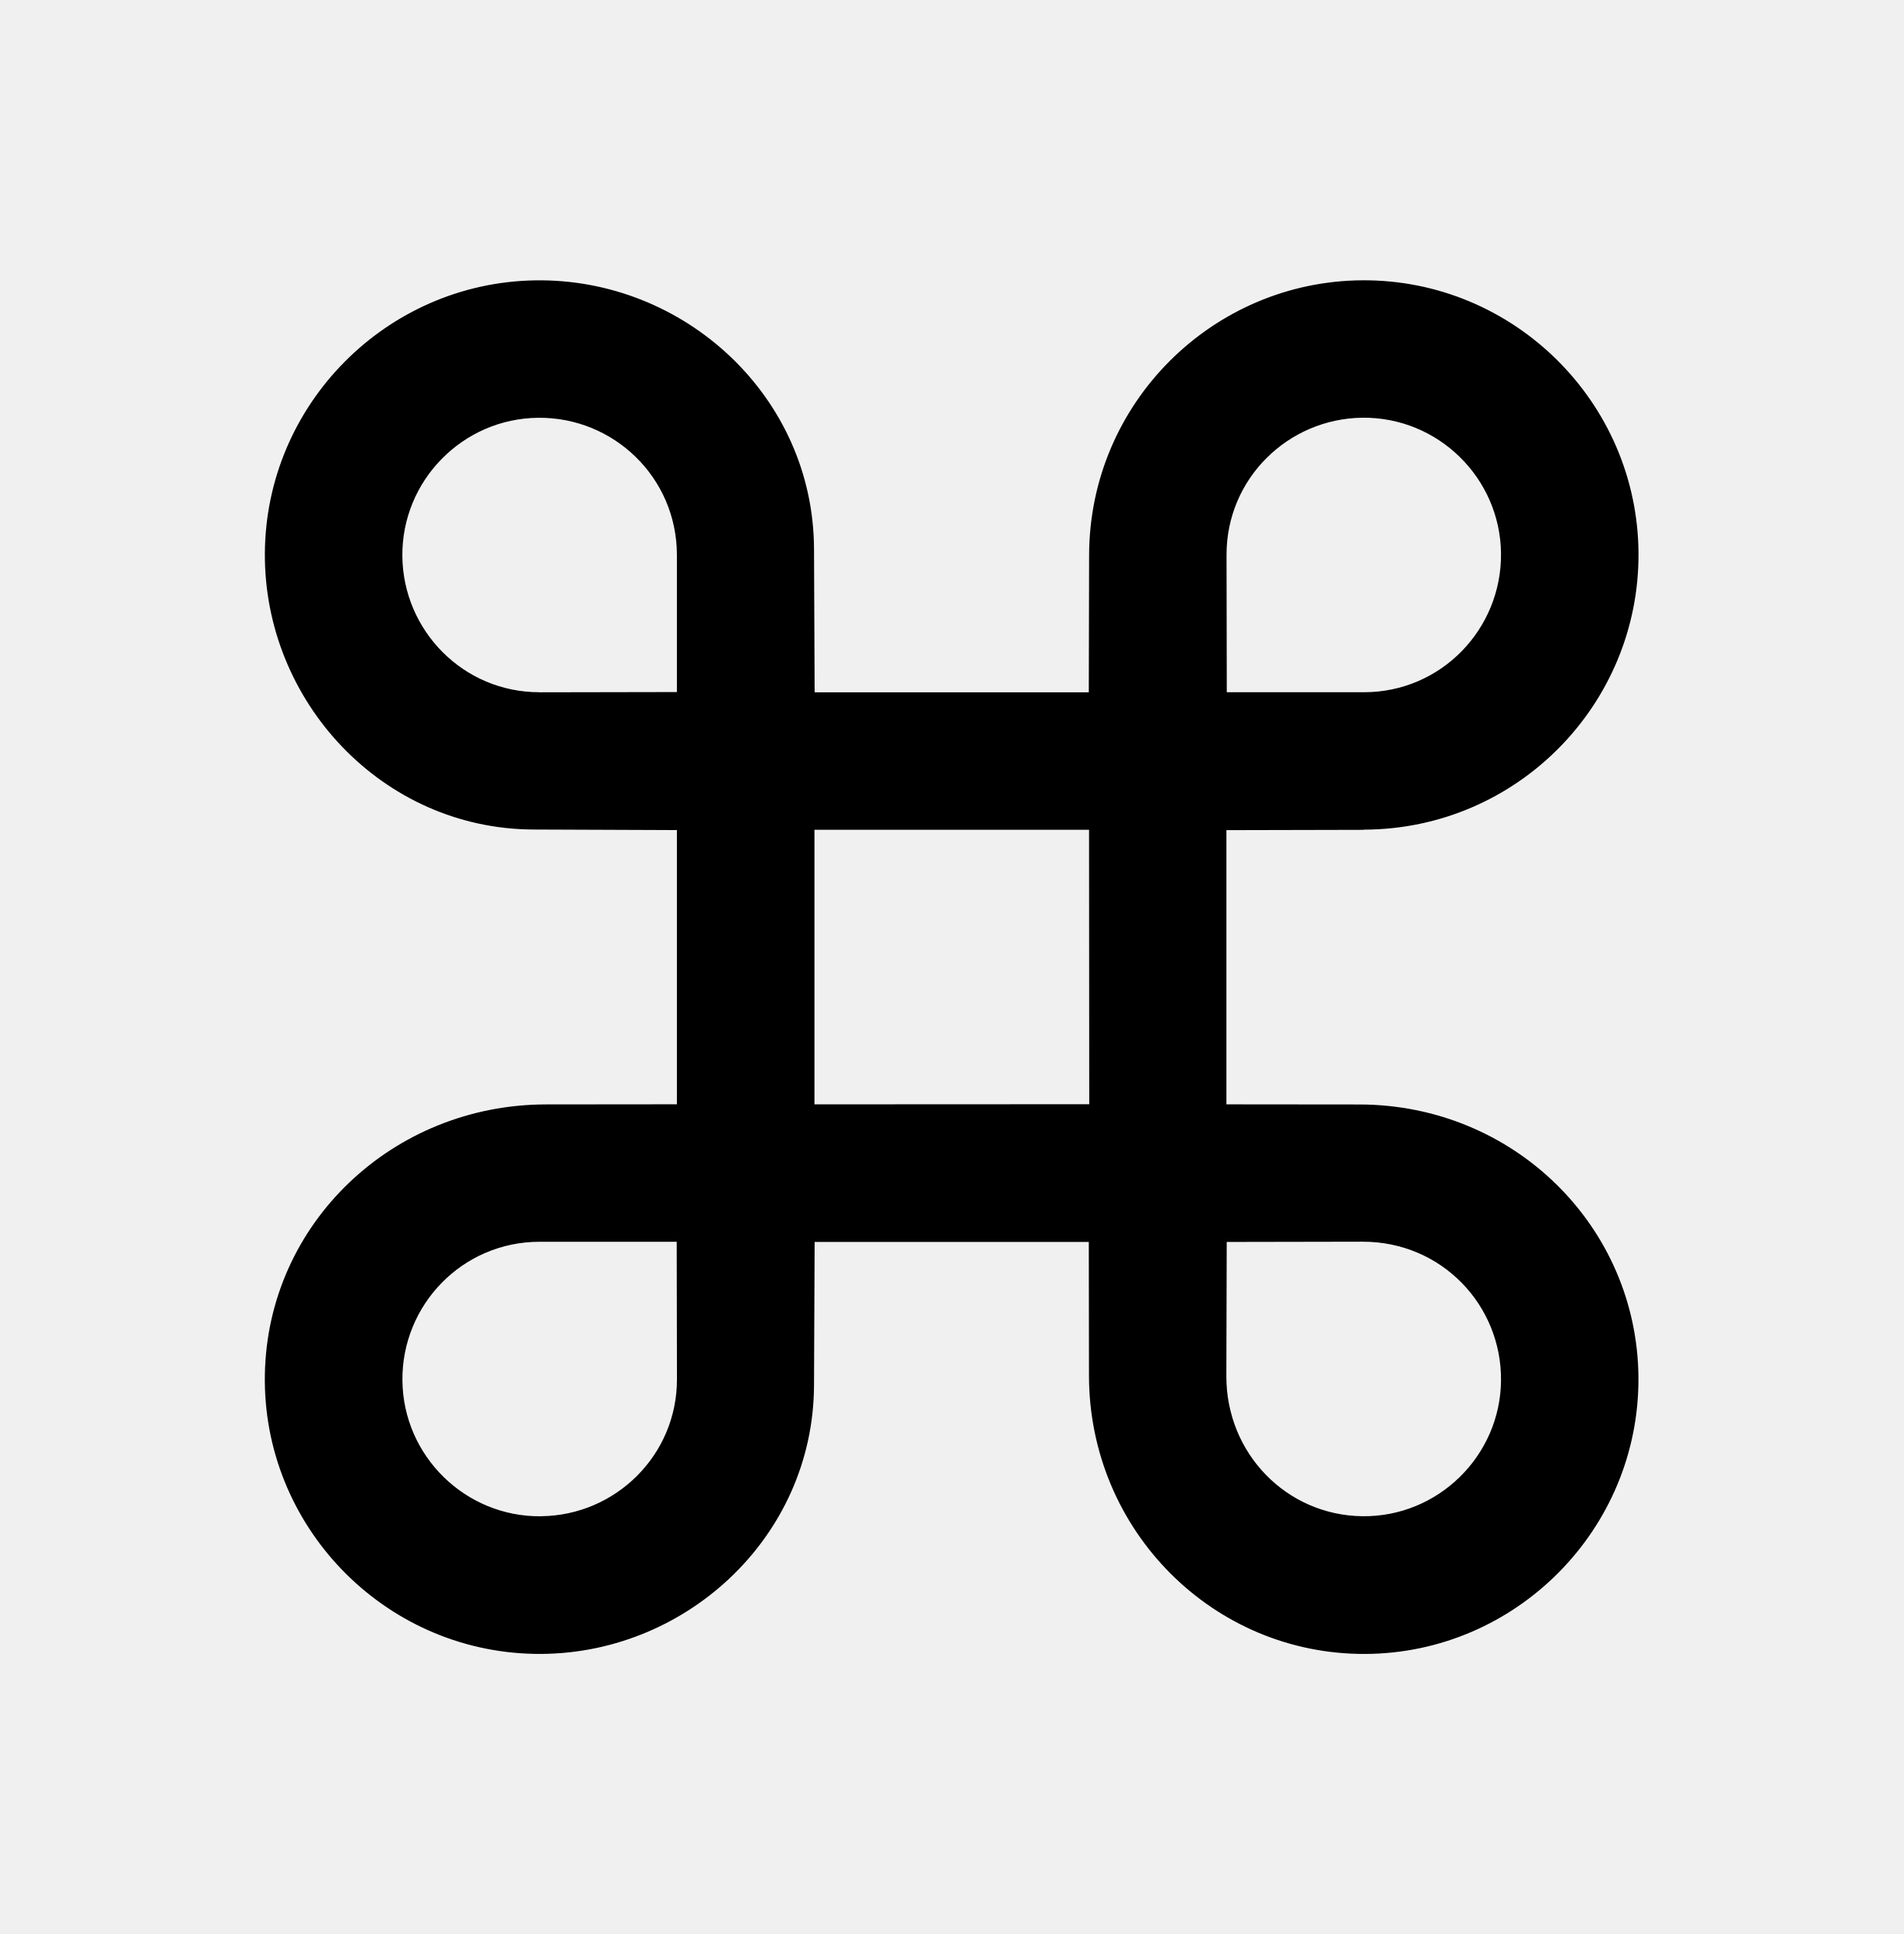
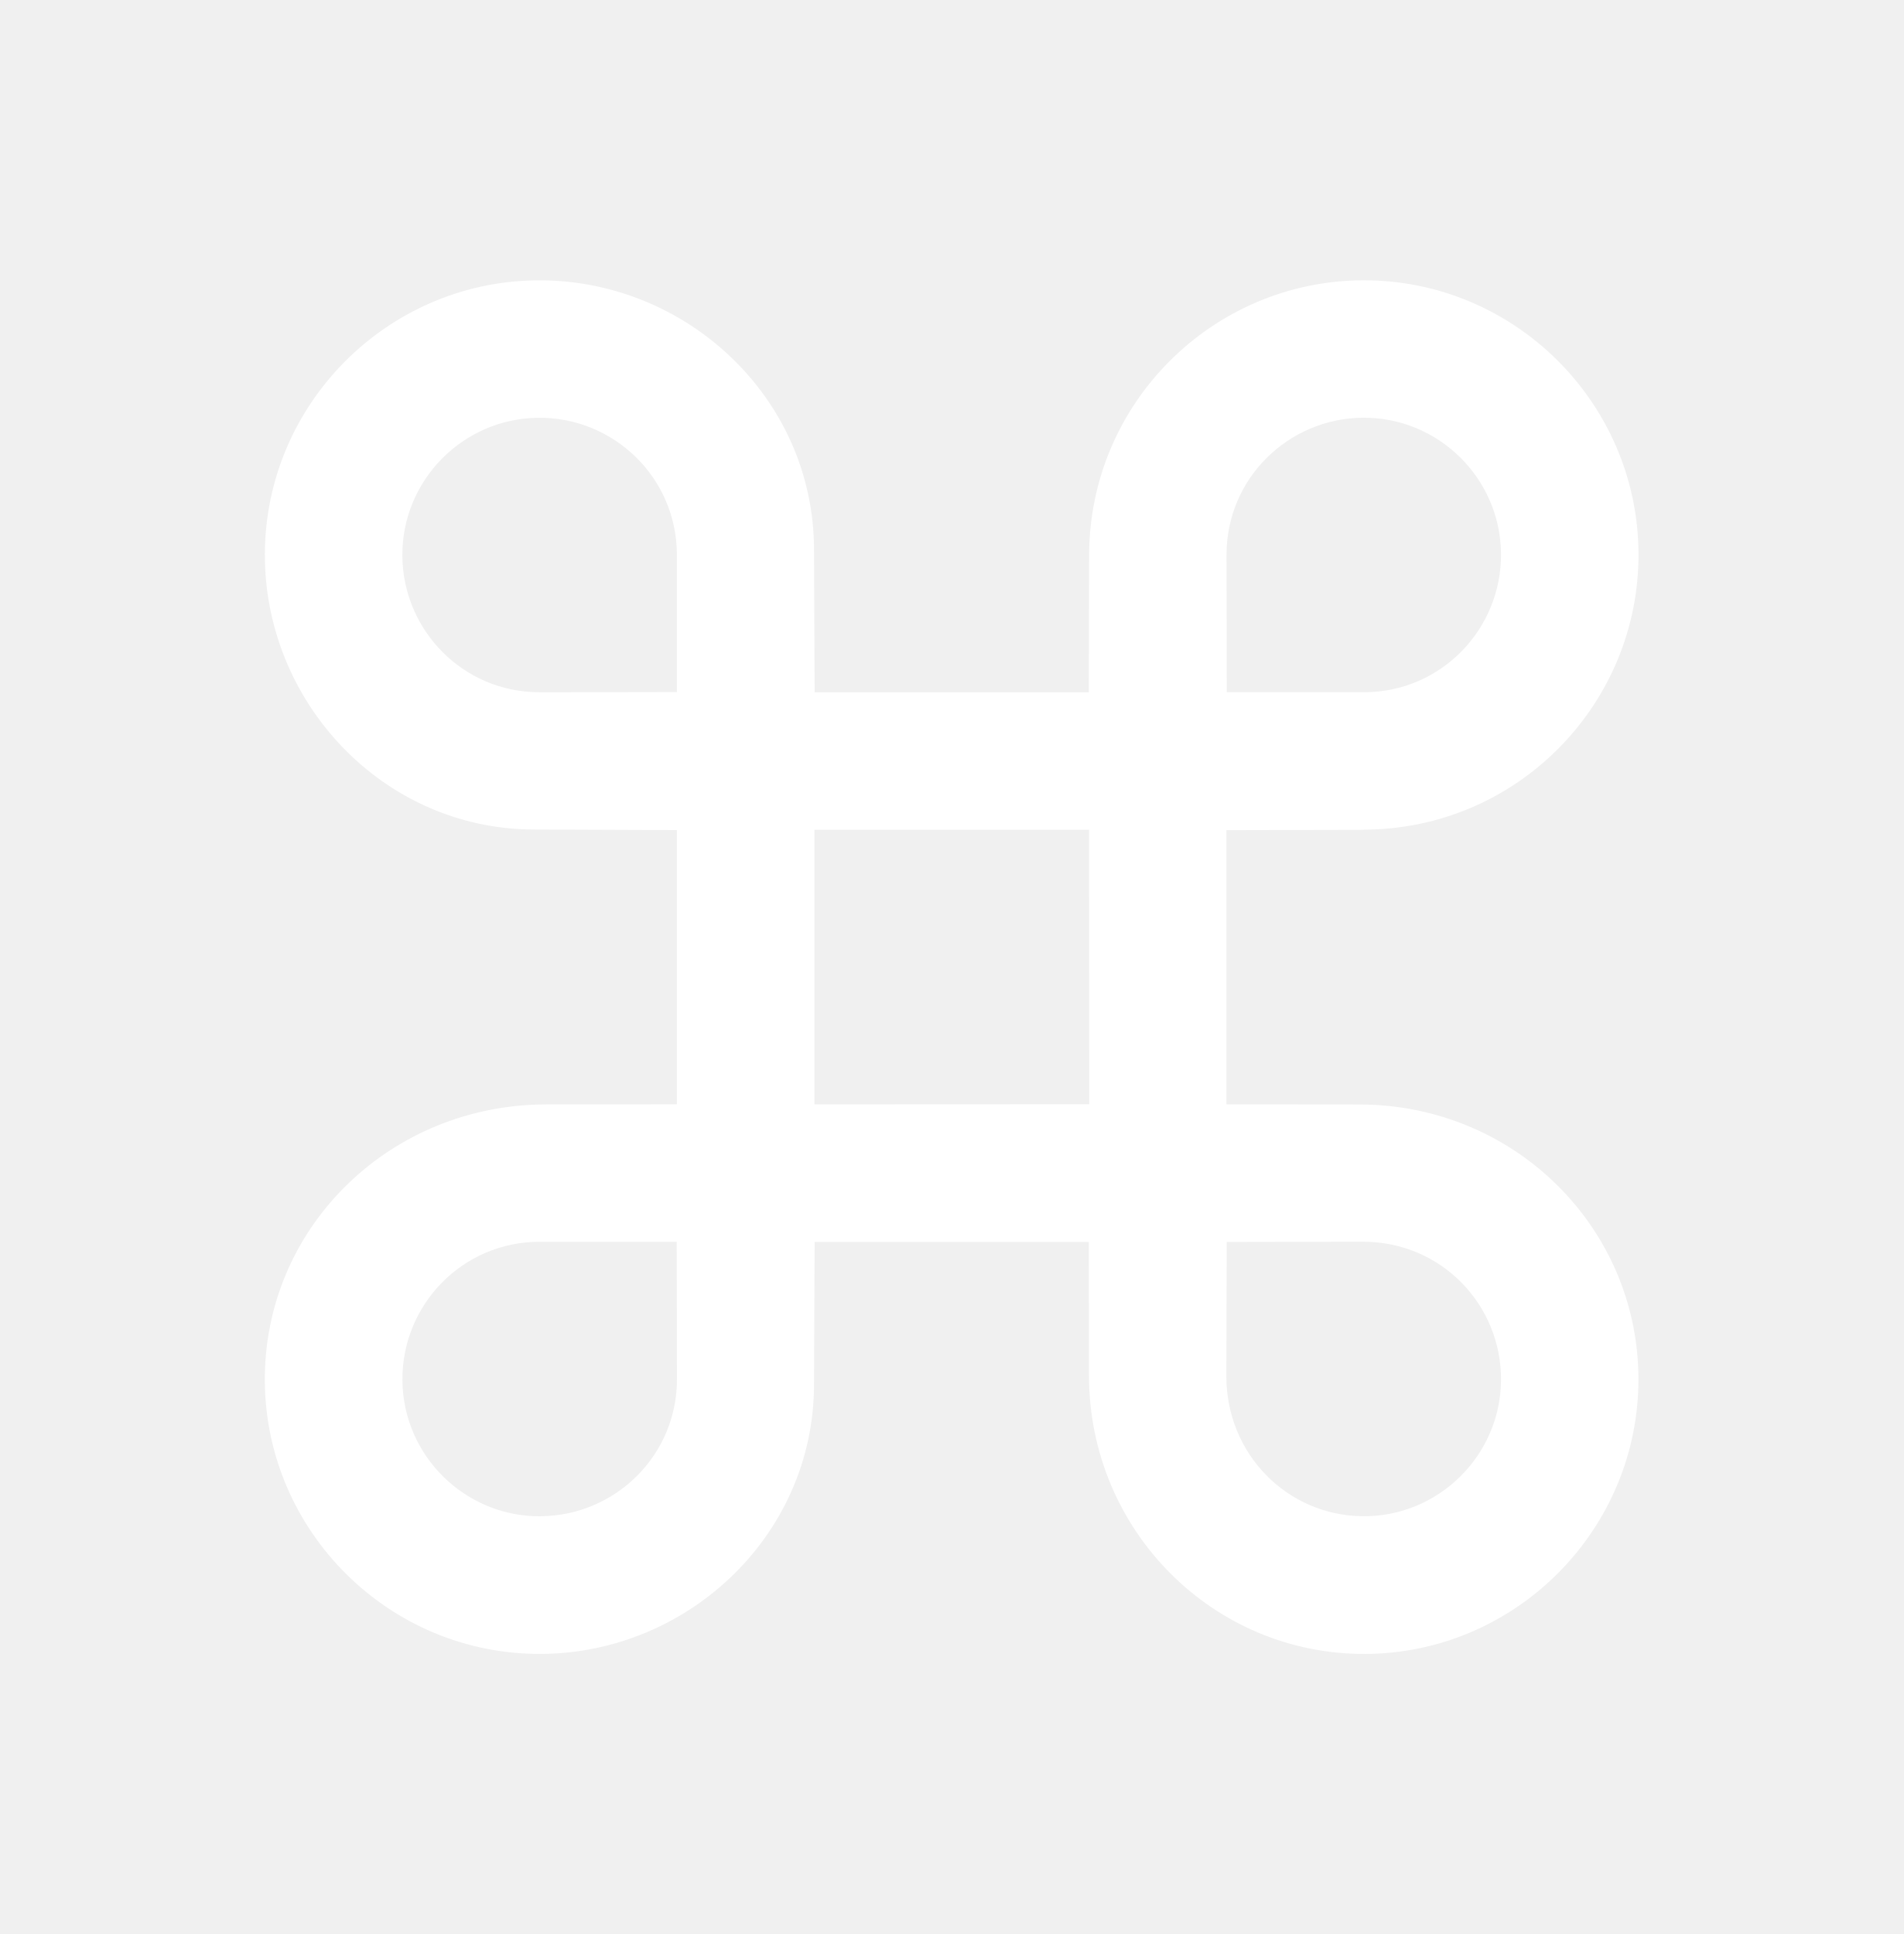
<svg xmlns="http://www.w3.org/2000/svg" id="Layer_1" version="1.1" viewBox="0 0 309 314">
-   <path d="M221.38,134.7c24.94-.05,44.74-20.38,44.62-44.84-.12-24.55-20.27-44.51-44.85-44.35-24.24.15-44.29,19.88-44.34,44.63l-.05,22.26h-44.51s-.1-23.3-.1-23.3c-.1-24.73-21.06-43.99-45.31-43.58-24.13.4-43.72,20.17-43.84,44.34-.13,24.02,19.05,44.72,43.59,44.82l23.3.09v44.52s-21.22.02-21.22.02c-24.93.02-45.23,19.33-45.67,43.83-.45,24.52,19.24,44.95,43.81,45.38,24.23.43,45.24-18.83,45.34-43.59l.1-23.29h44.51s.03,21.74.03,21.74c.04,25.13,20.17,45.26,44.85,45.15,24.54-.11,44.5-20.29,44.35-44.86-.16-24.44-20.13-44.32-45.32-44.35l-21.57-.02v-44.52s22.27-.05,22.27-.05ZM221.18,67.82c12.28-.13,22.38,9.79,22.5,22.05.11,12.24-9.69,22.52-22.26,22.52h-22.26s-.04-22.3-.04-22.3c-.02-12.41,10.03-22.14,22.07-22.27ZM87.83,246.18c-12.28.13-22.39-9.8-22.5-22.05-.12-12.24,9.7-22.51,22.27-22.52h22.26s.04,22.29.04,22.29c.02,12.41-10.03,22.15-22.06,22.27ZM87.6,112.39c-12.41.02-22.15-10.03-22.28-22.06-.13-12.29,9.8-22.38,22.05-22.5,12.24-.12,22.51,9.69,22.52,22.27v22.26s-22.29.04-22.29.04ZM132.22,179.3v-44.58s44.58,0,44.58,0l.03,44.56-44.6.02ZM199.15,201.64l22.06-.04c12.84-.02,22.58,10.32,22.47,22.53-.11,12.27-10.26,22.19-22.5,22.04-12.28-.14-22.12-10.17-22.09-22.77l.06-21.76Z" />
+   <defs>
+     <style>
+       .st0 {
+         fill: #fff;
+       }
+     </style>
+   </defs>
+   <path class="st0" d="M221.38,134.7c24.94-.05,44.74-20.38,44.62-44.84-.12-24.55-20.27-44.51-44.85-44.35-24.24.15-44.29,19.88-44.34,44.63l-.05,22.26h-44.51l-.1-23.3c-.1-24.73-21.06-43.99-45.31-43.58-24.13.4-43.72,20.17-43.84,44.34-.13,24.02,19.05,44.72,43.59,44.82l23.3.09v44.52l-21.22.02c-24.93.02-45.23,19.33-45.67,43.83-.45,24.52,19.24,44.95,43.81,45.38,24.23.43,45.24-18.83,45.34-43.59l.1-23.29h44.51l.03,21.74c.04,25.13,20.17,45.26,44.85,45.15,24.54-.11,44.5-20.29,44.35-44.86-.16-24.44-20.13-44.32-45.32-44.35l-21.57-.02v-44.52l22.27-.05v-.03ZM221.18,67.82c12.28-.13,22.38,9.79,22.5,22.05.11,12.24-9.69,22.52-22.26,22.52h-22.26l-.04-22.3c-.02-12.41,10.03-22.14,22.07-22.27h-.01ZM87.83,246.18c-12.28.13-22.39-9.8-22.5-22.05-.12-12.24,9.7-22.51,22.27-22.52h22.26l.04,22.29c.02,12.41-10.03,22.15-22.06,22.27h-.01ZM87.6,112.39c-12.41.02-22.15-10.03-22.28-22.06-.13-12.29,9.8-22.38,22.05-22.5,12.24-.12,22.51,9.69,22.52,22.27v22.26l-22.29.04h0ZM132.22,179.3v-44.58h44.58l.03,44.56-44.6.02h-.01ZM199.15,201.64l22.06-.04c12.84-.02,22.58,10.32,22.47,22.53-.11,12.27-10.26,22.19-22.5,22.04-12.28-.14-22.12-10.17-22.09-22.77l.06-21.76h0Z" />
</svg>
